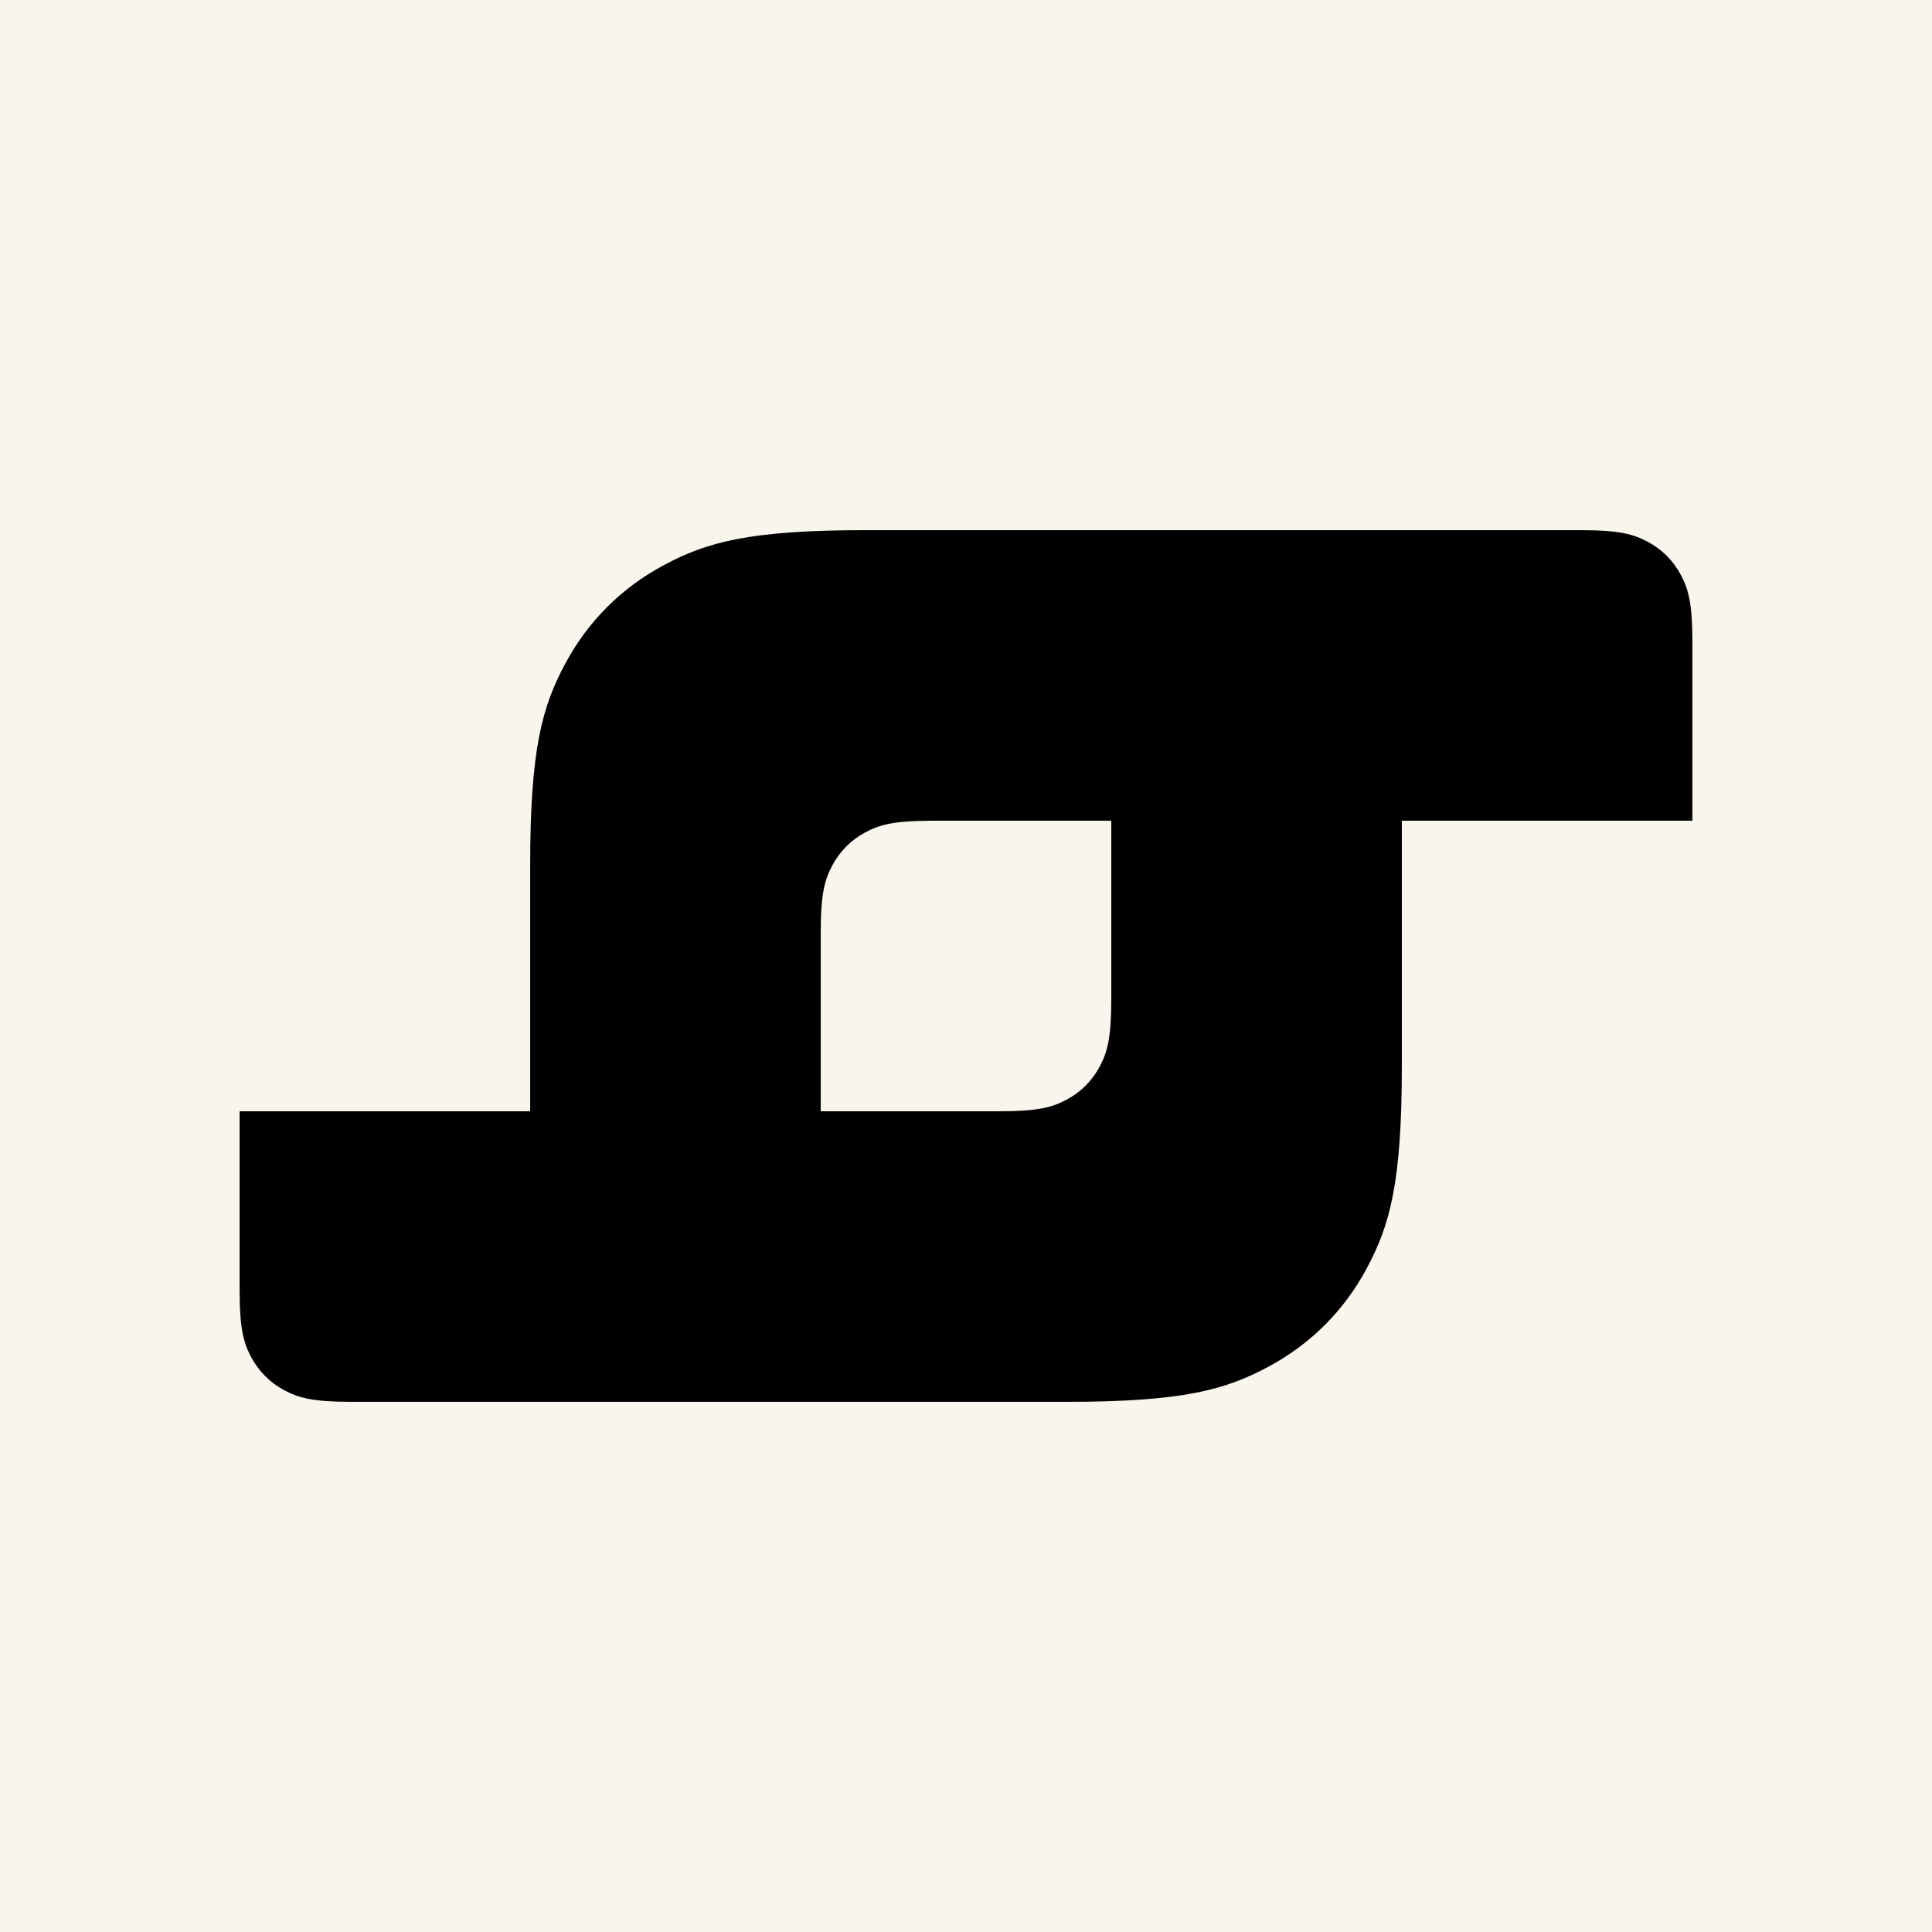
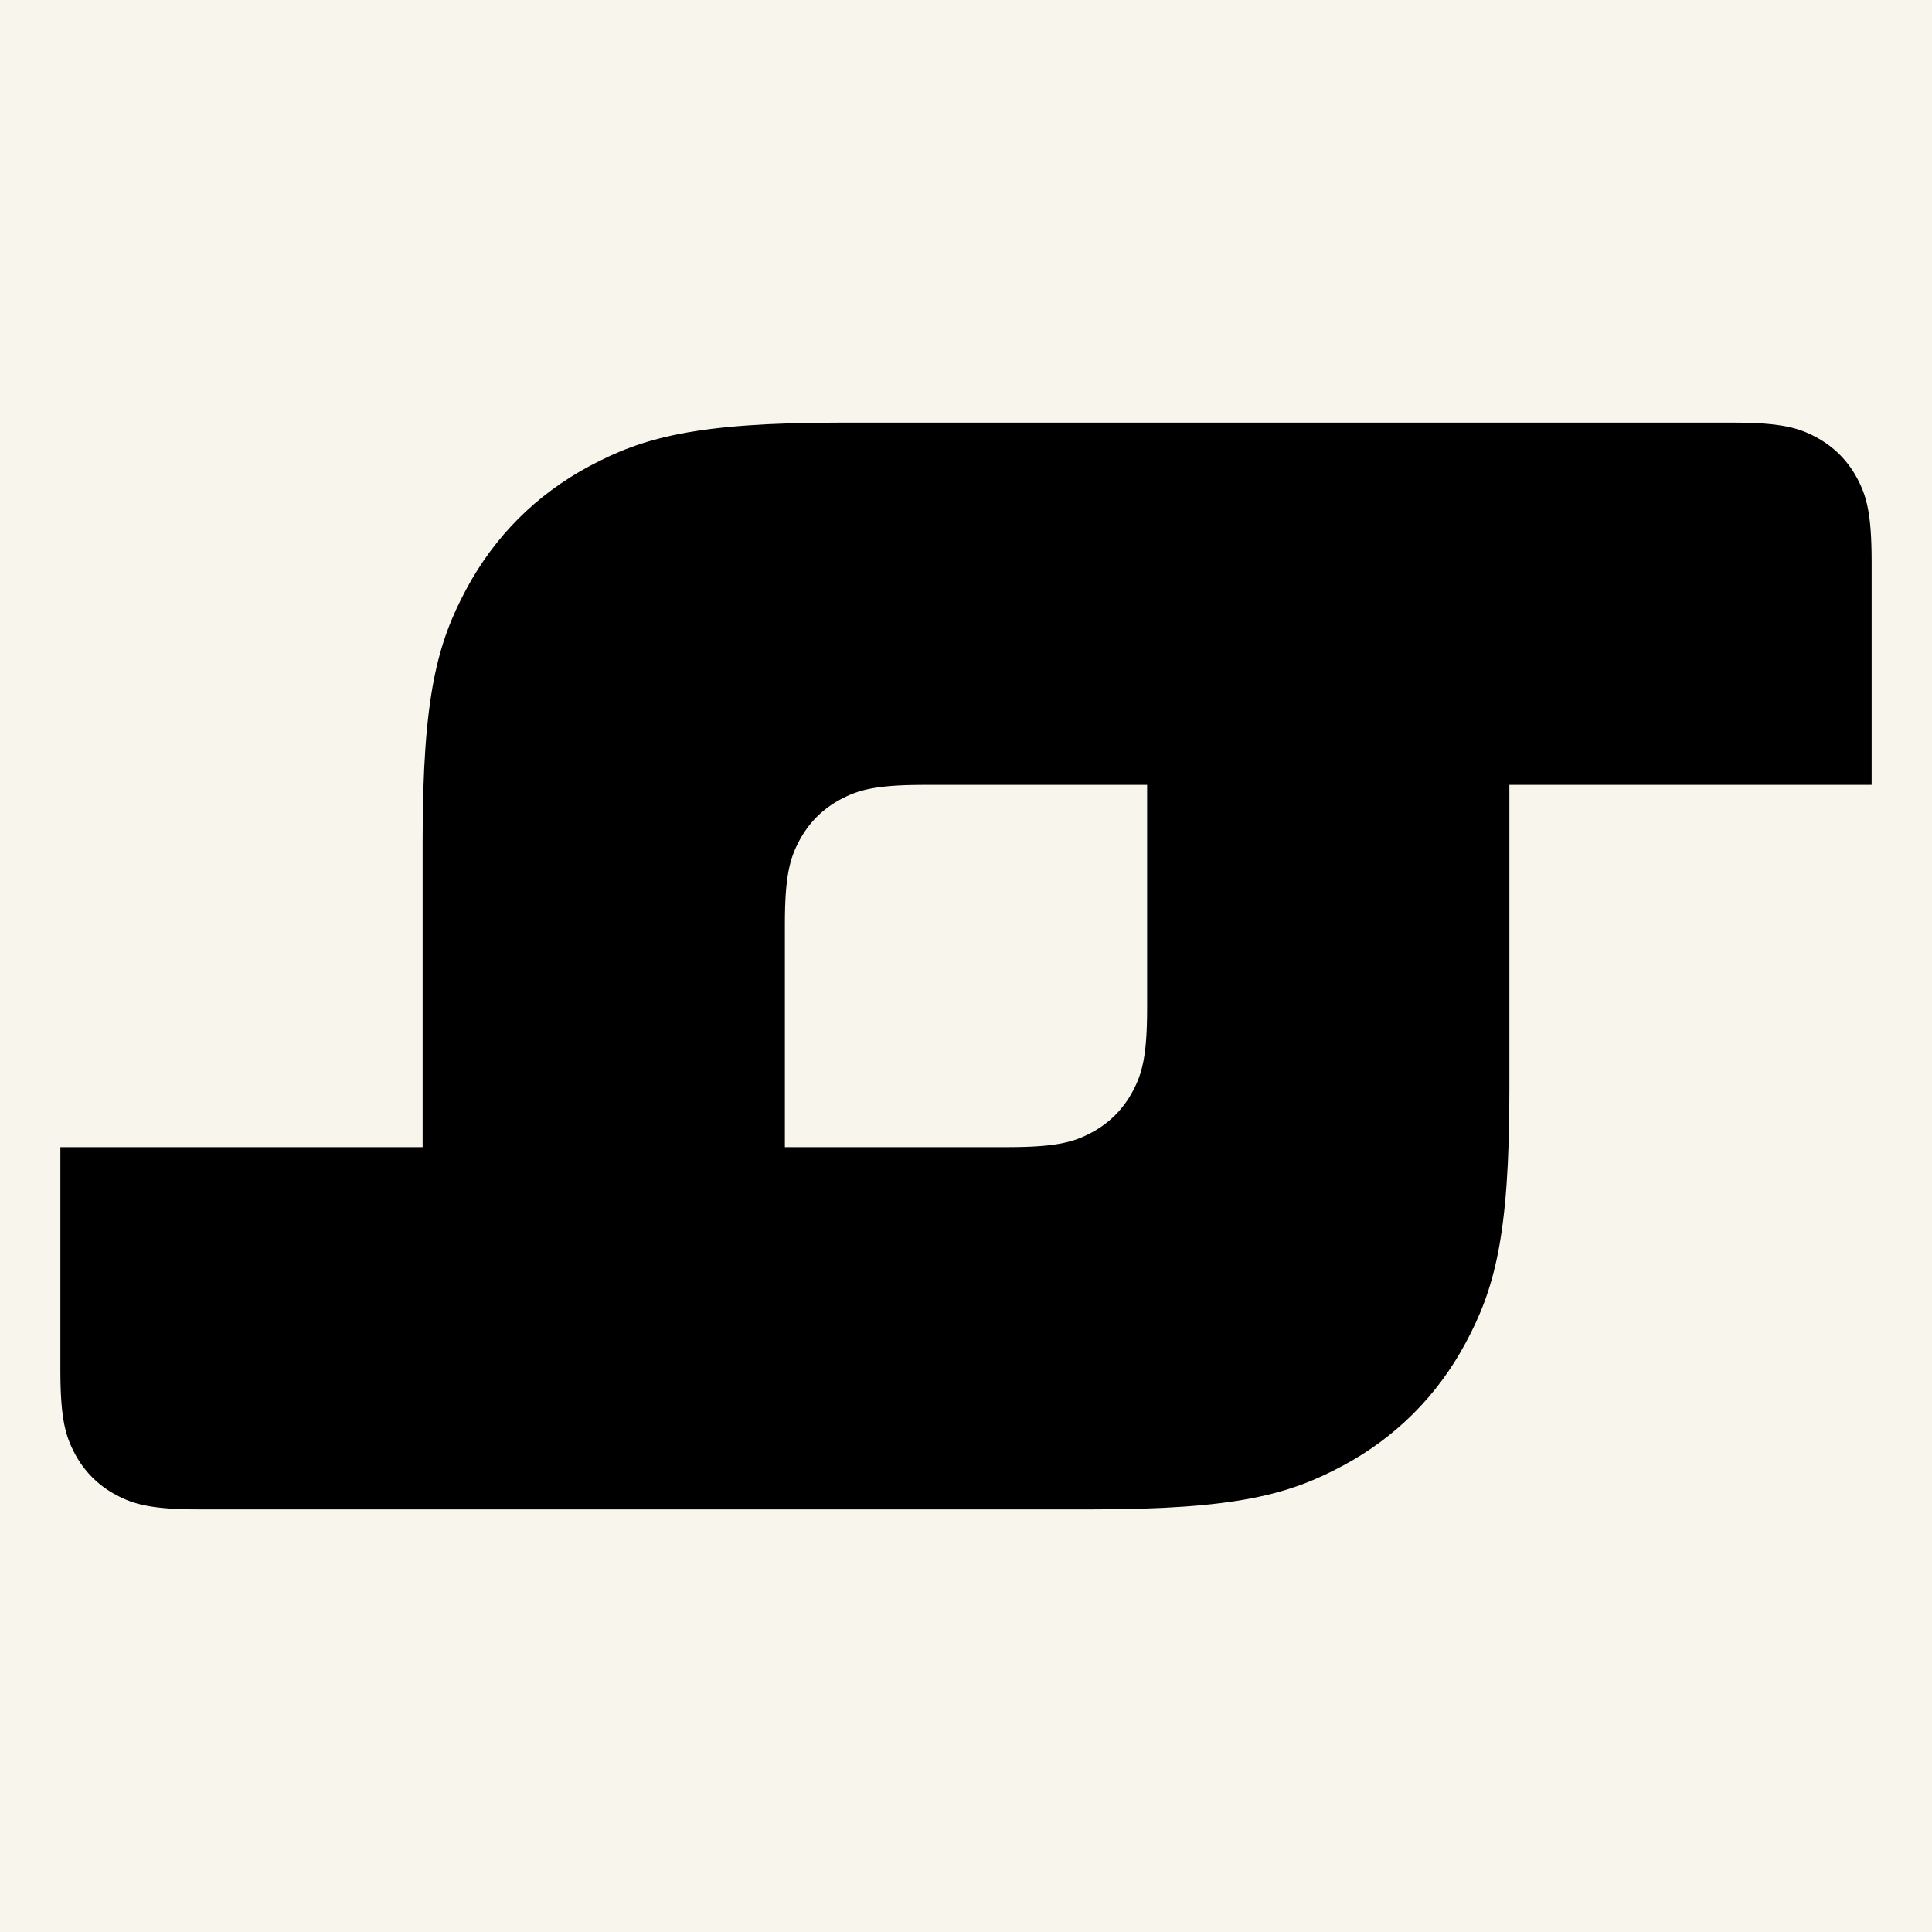
<svg xmlns="http://www.w3.org/2000/svg" width="1024" height="1024" viewBox="0 0 1024 1024">
  <rect width="1024" height="1024" fill="#f8f5ec" />
-   <g transform="translate(127 281) scale(1.54)">
+   <g transform="matrix(1.92 0 0 1.92 32 224)">
    <path fill="#000000" d="M300 100h-62.135c-12.924.042-17.702 1.431-22.518 4.007-4.889 2.615-8.725 6.451-11.34 11.34-2.615 4.89-4.007 9.738-4.007 23.111V200h61.542c13.373 0 18.222-1.392 23.11-4.007 4.89-2.615 8.726-6.451 11.341-11.34 2.615-4.89 4.007-9.738 4.007-23.111V100zm100 84.625c0 40.119-4.177 54.666-12.021 69.333-7.844 14.667-19.354 26.177-34.02 34.021C339.29 295.823 324.743 300 284.624 300H38.458c-13.373 0-18.222-1.392-23.11-4.007-4.89-2.615-8.726-6.451-11.341-11.34-2.576-4.816-3.965-9.594-4.006-22.518L0 200h100v-84.625c0-40.119 4.177-54.666 12.021-69.333 7.844-14.667 19.354-26.177 34.02-34.021C160.71 4.177 175.257 0 215.376 0h246.167c13.373 0 18.222 1.392 23.11 4.007 4.89 2.615 8.726 6.451 11.341 11.34 2.615 4.89 4.007 9.738 4.007 23.111V100H400v84.625z" />
  </g>
</svg>
